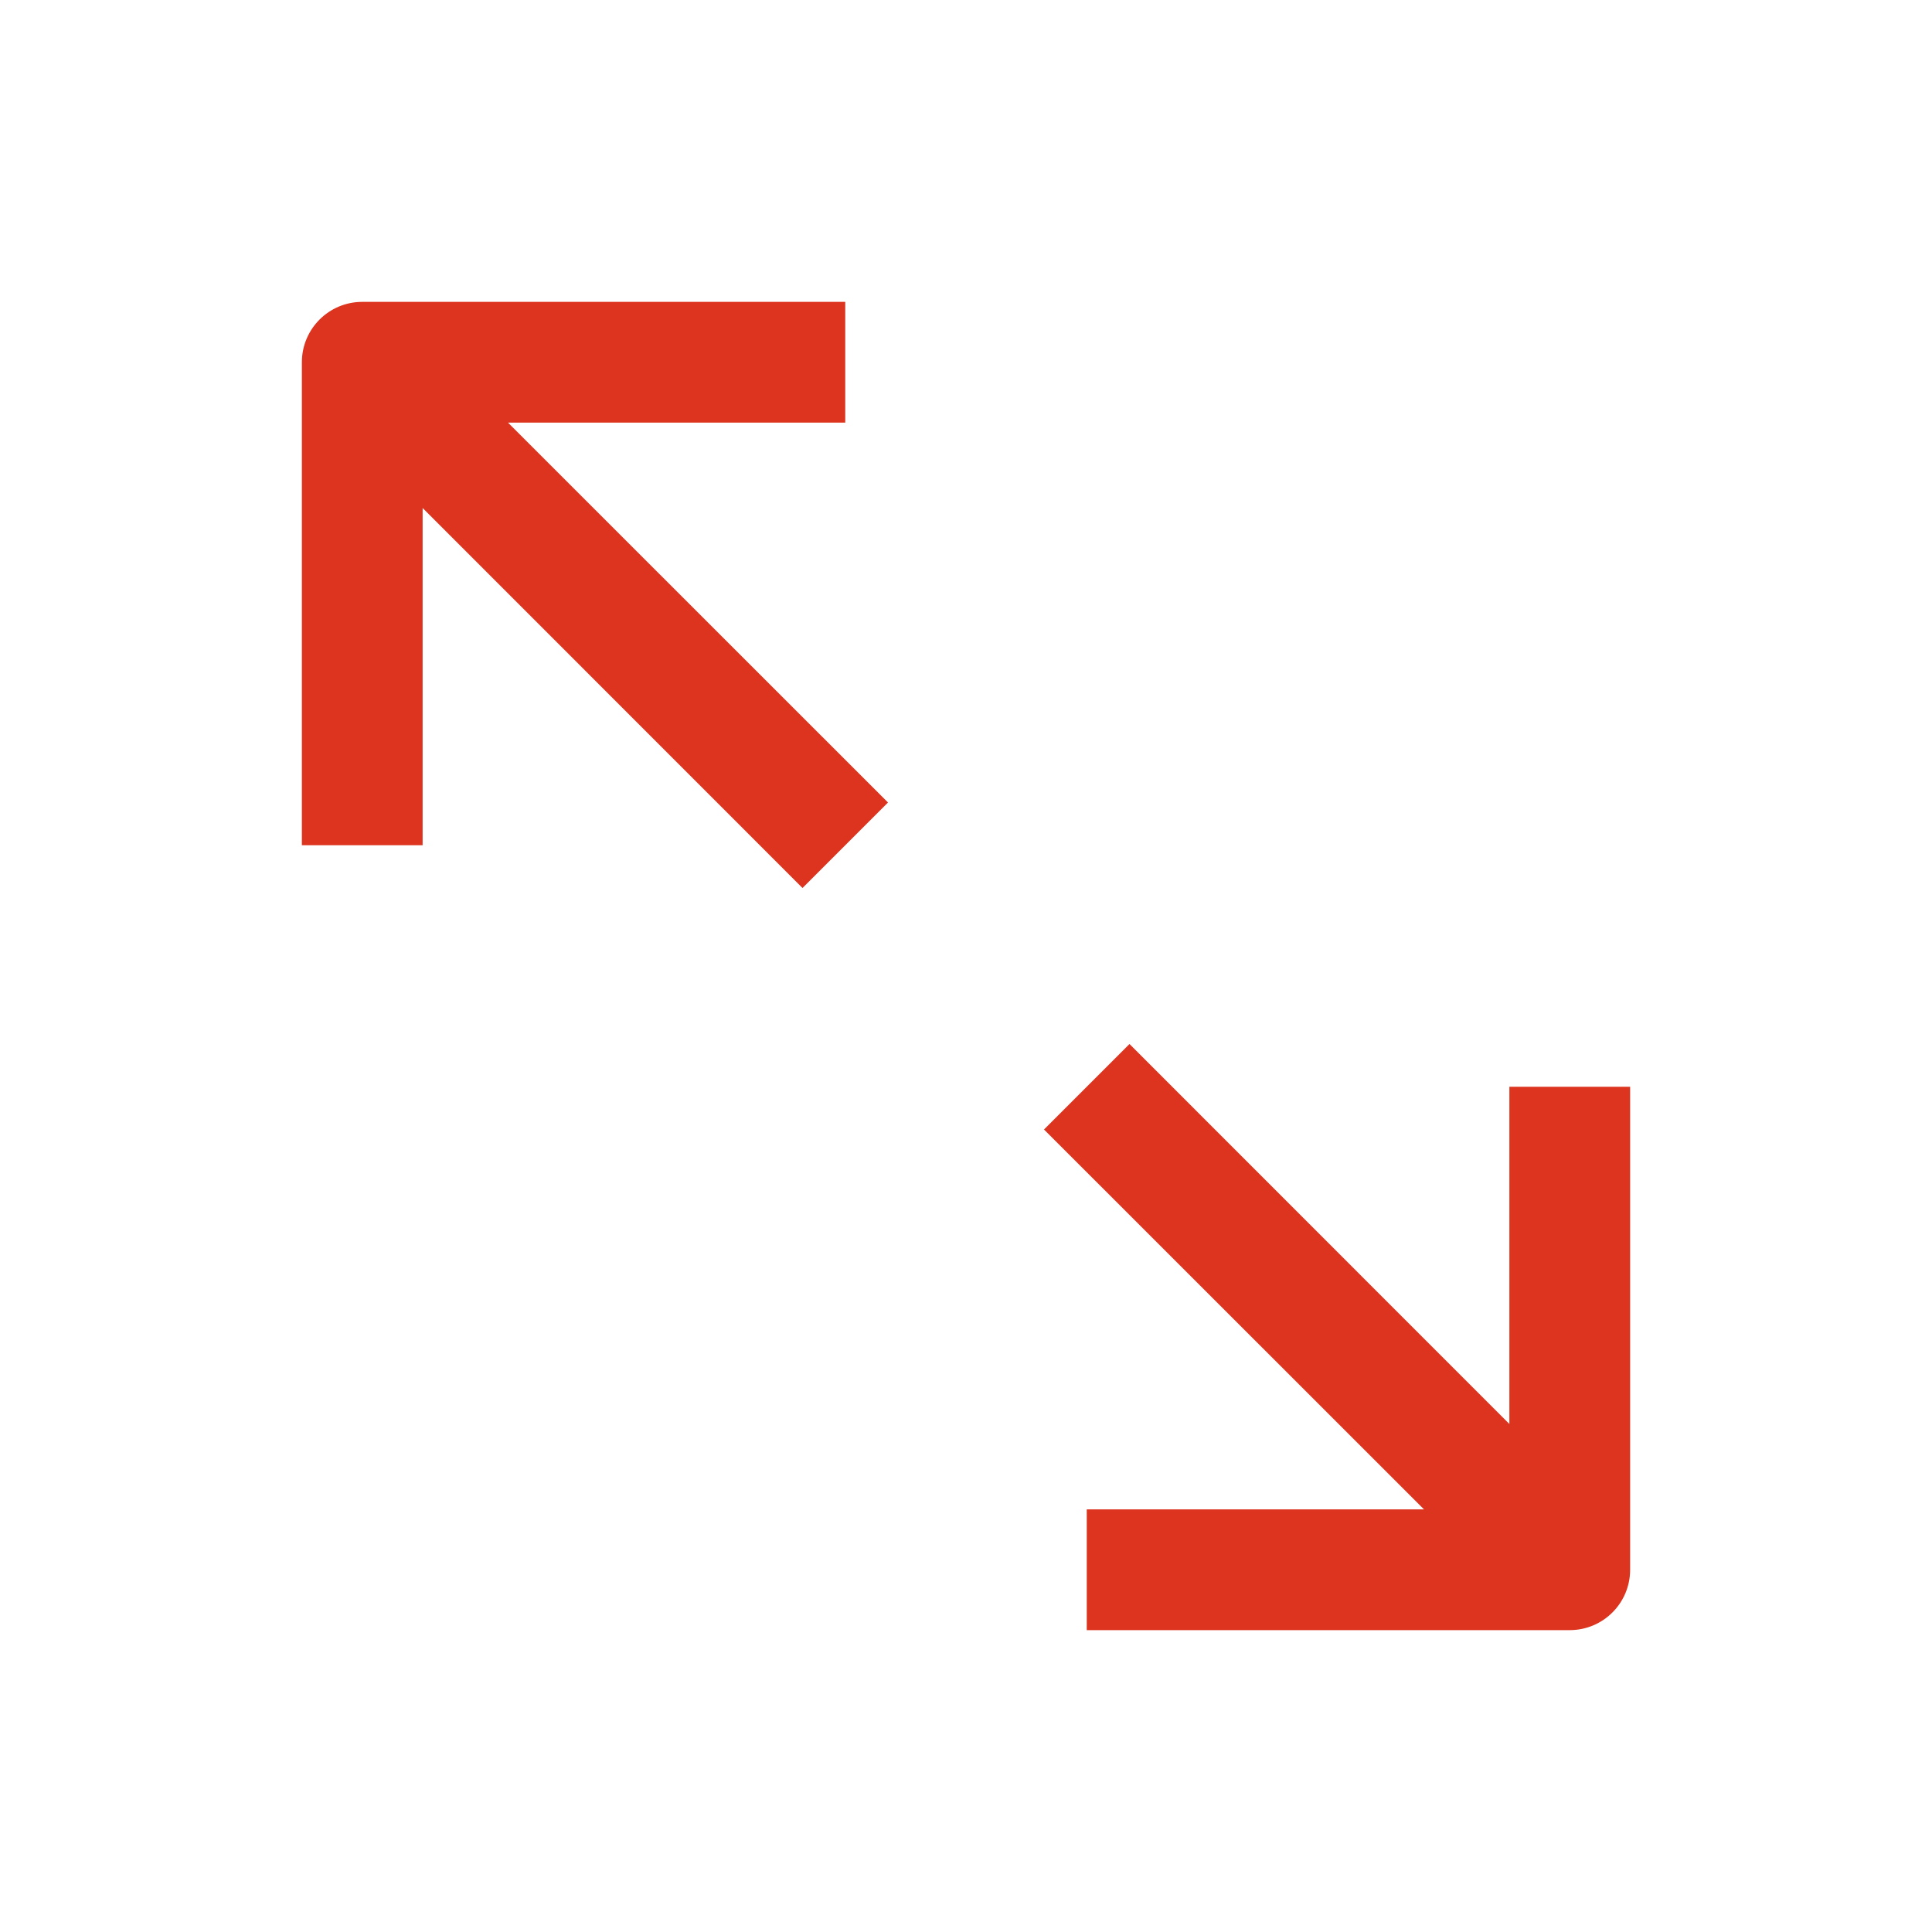
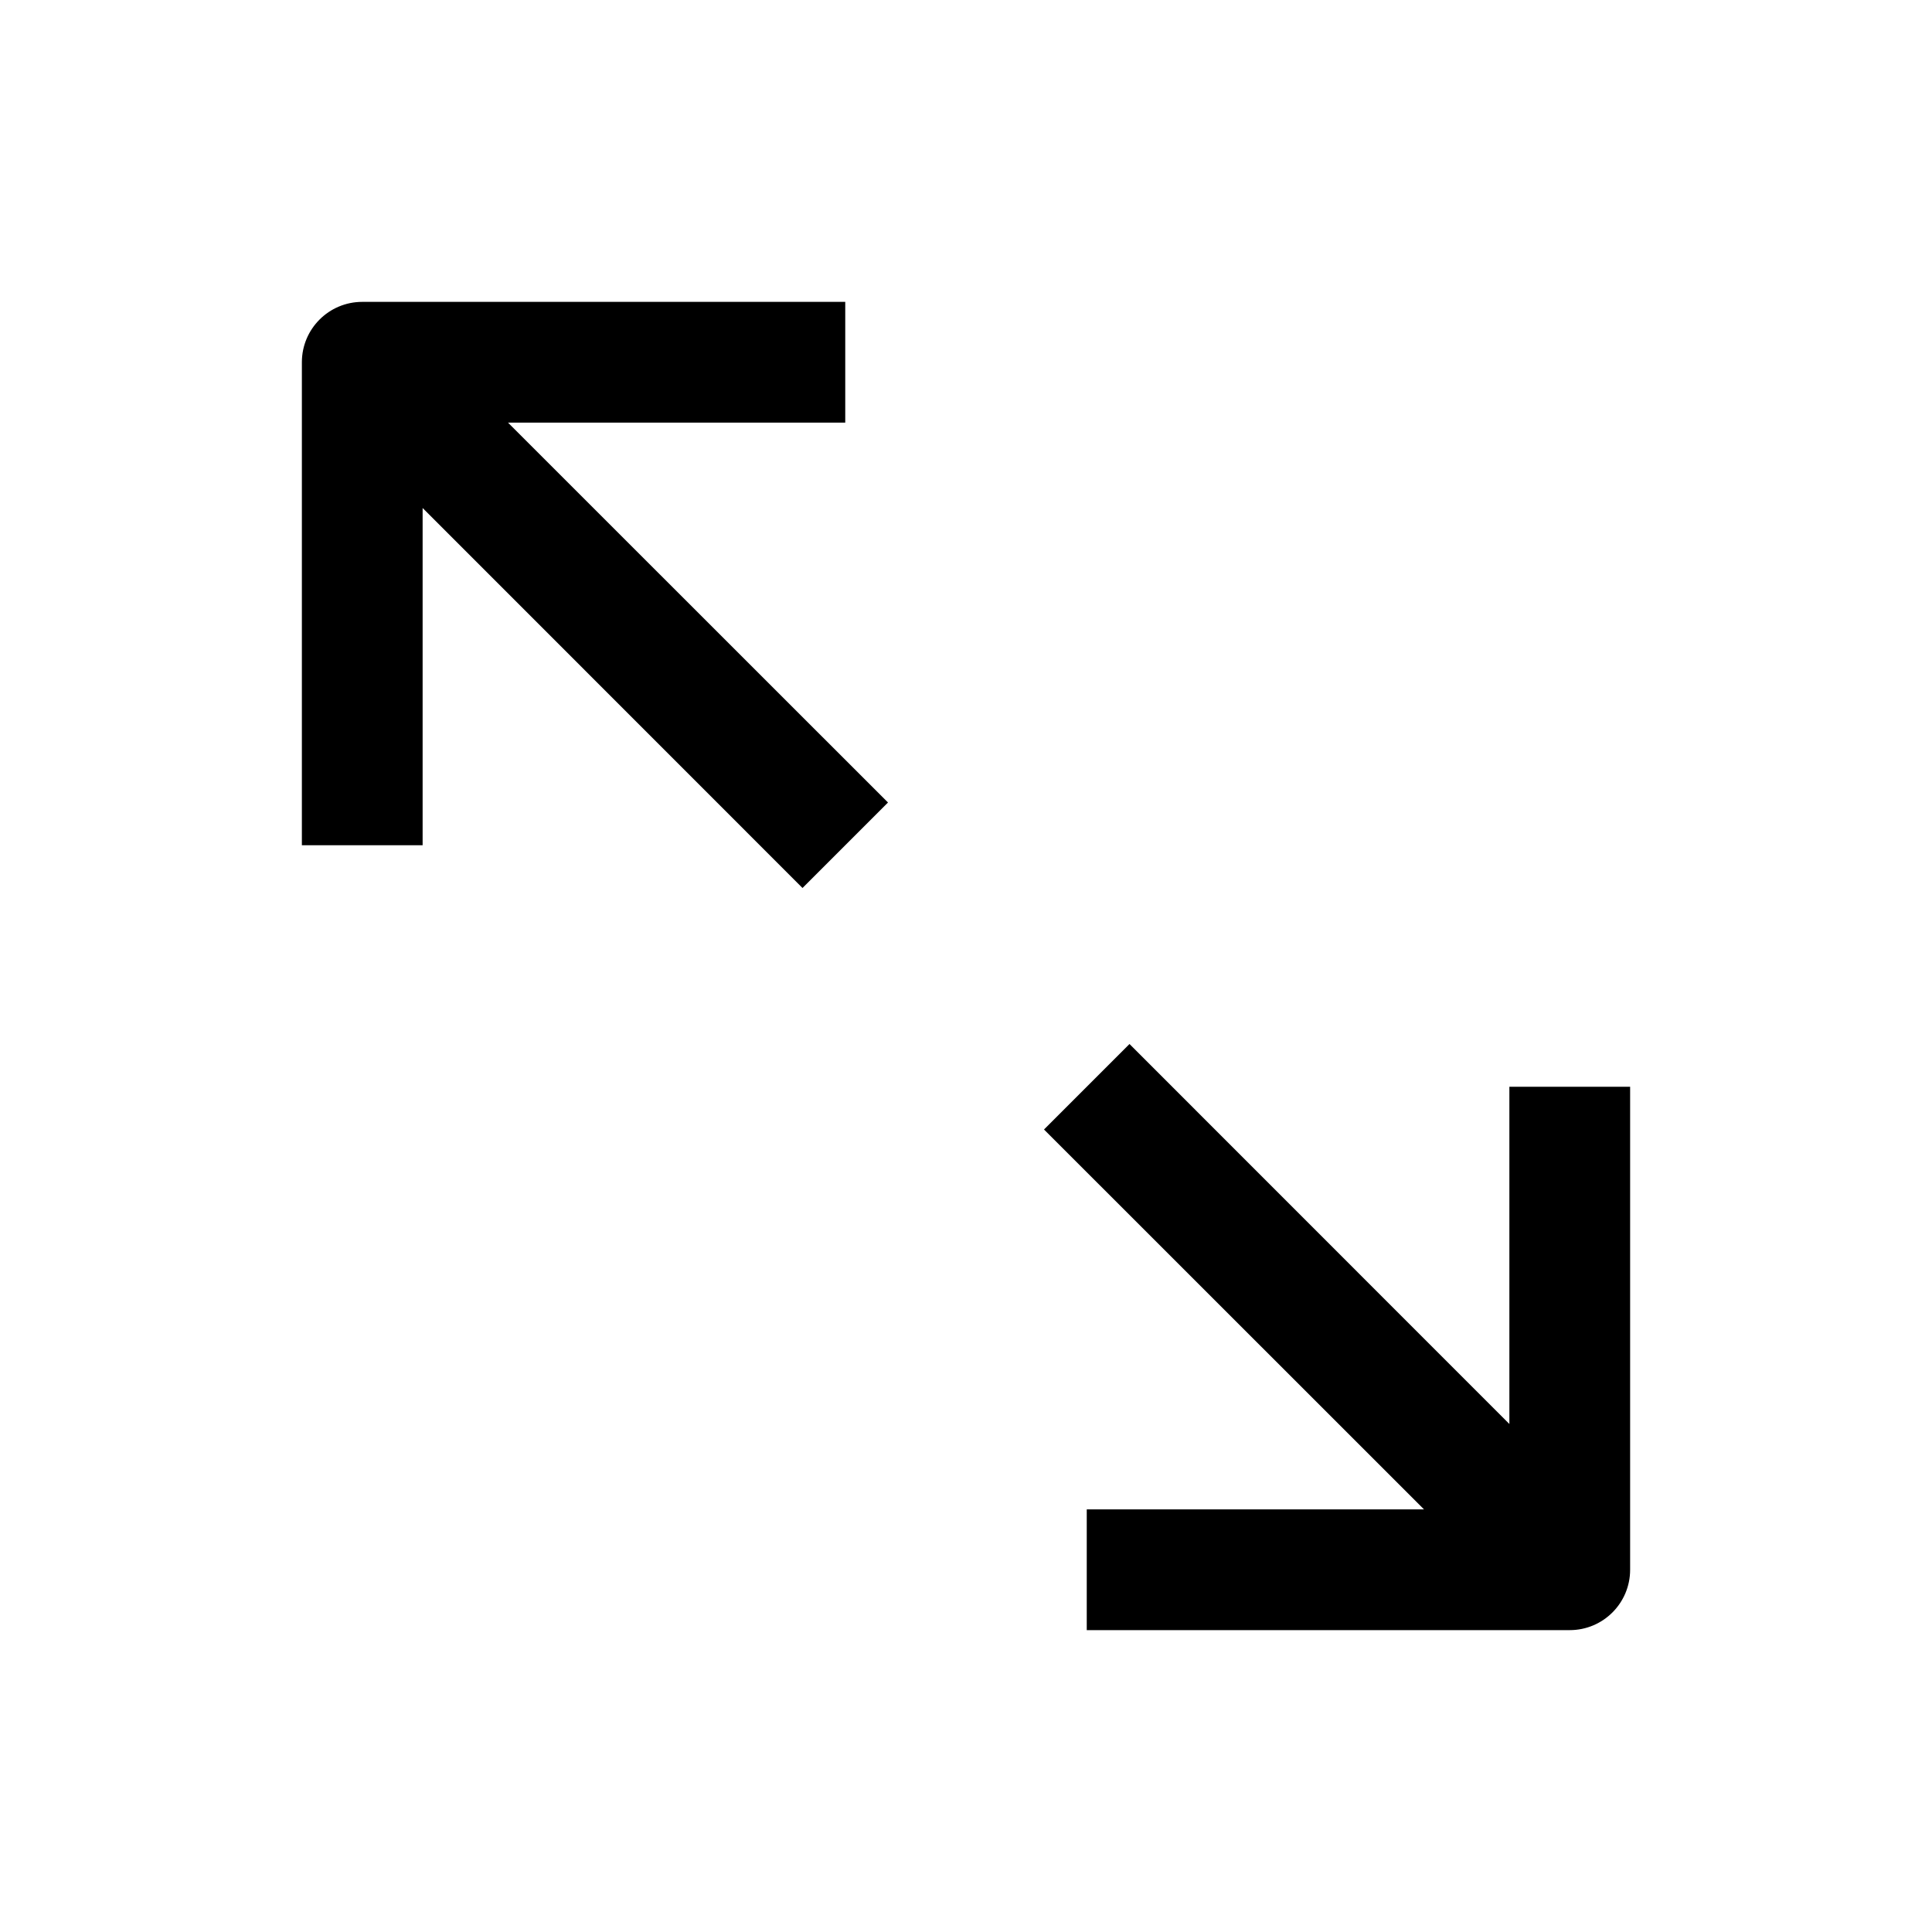
- <svg xmlns="http://www.w3.org/2000/svg" class="icon" width="19px" height="19.00px" viewBox="0 0 1024 1024" version="1.1">
-   <path fill="#d81e06" d="M224 269.248V448h-64V192a32 32 0 0 1 32-32h256v64H269.248l201.408 201.344-45.312 45.312L224 269.248zM800 754.752V576h64v256a32 32 0 0 1-32 32H576v-64h178.752L553.344 598.656l45.312-45.312 201.344 201.408z" fill-opacity=".9" />
+ <svg xmlns="http://www.w3.org/2000/svg" viewBox="0 0 1024 1024">
+   <path d="M224 269.248V448h-64V192a32 32 0 0 1 32-32h256v64H269.248l201.408 201.344-45.312 45.312L224 269.248zm576 485.504V576h64v256a32 32 0 0 1-32 32H576v-64h178.752L553.344 598.656l45.312-45.312L800 754.752z" />
</svg>
